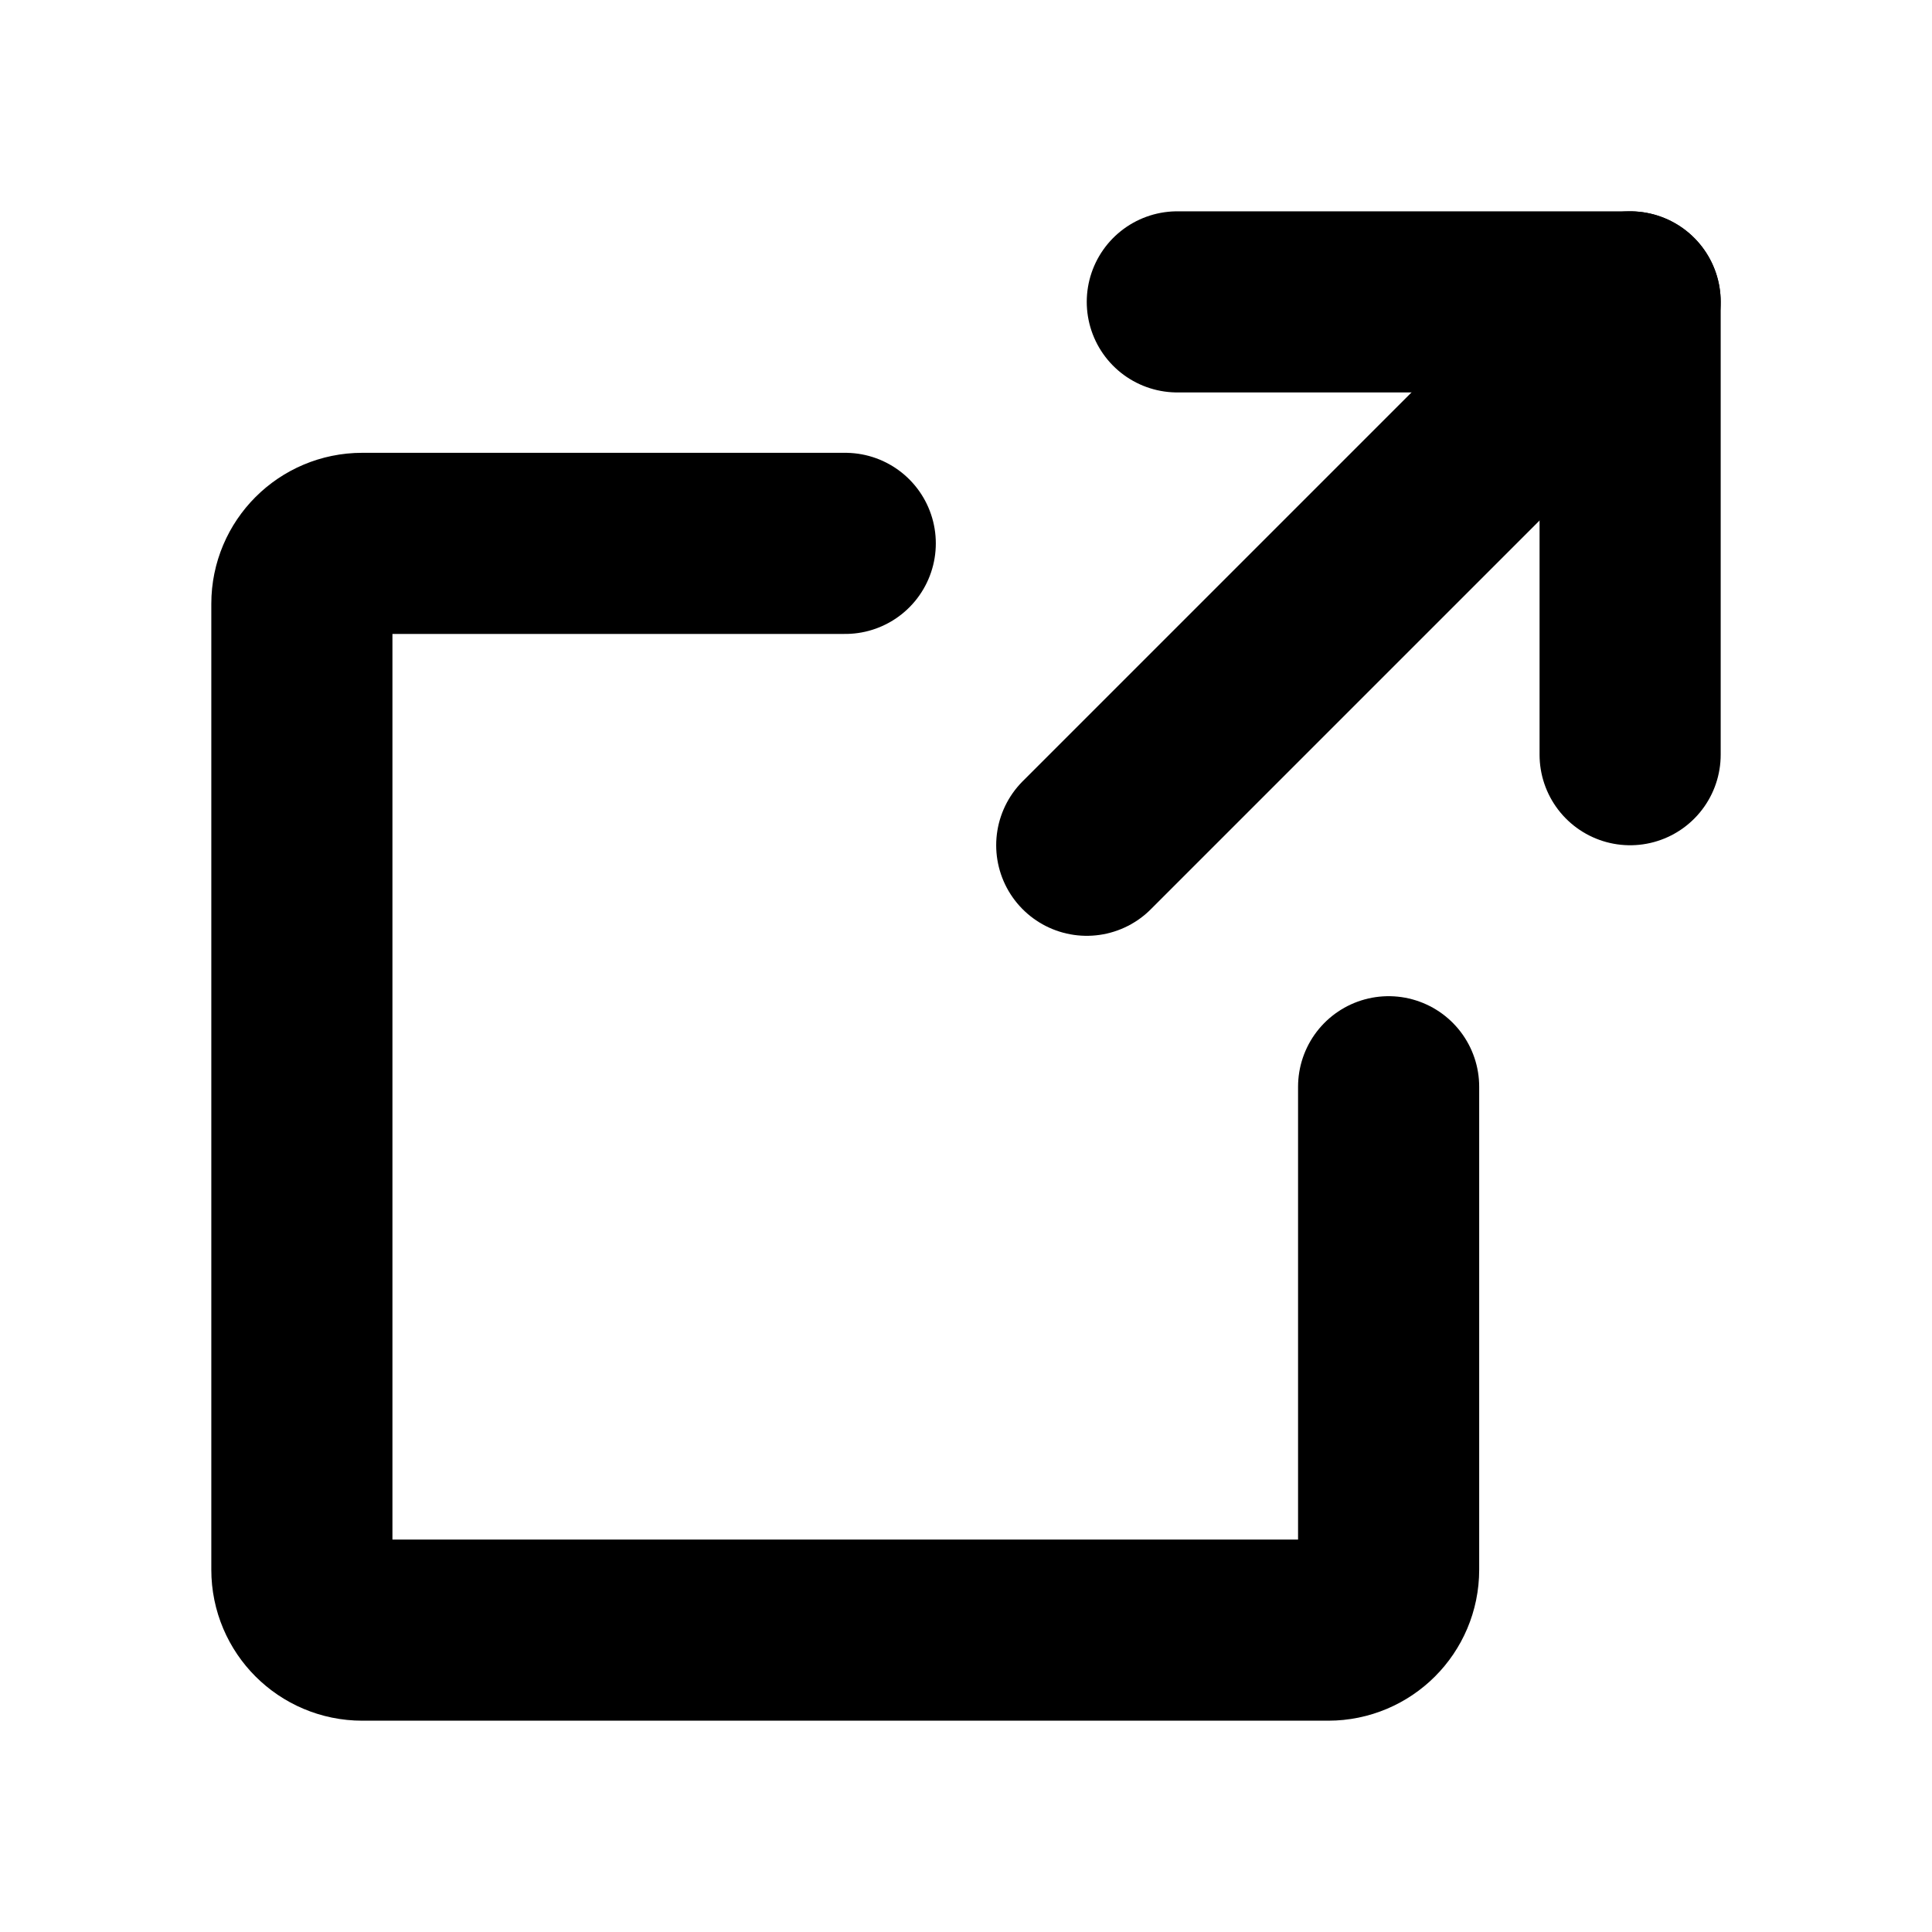
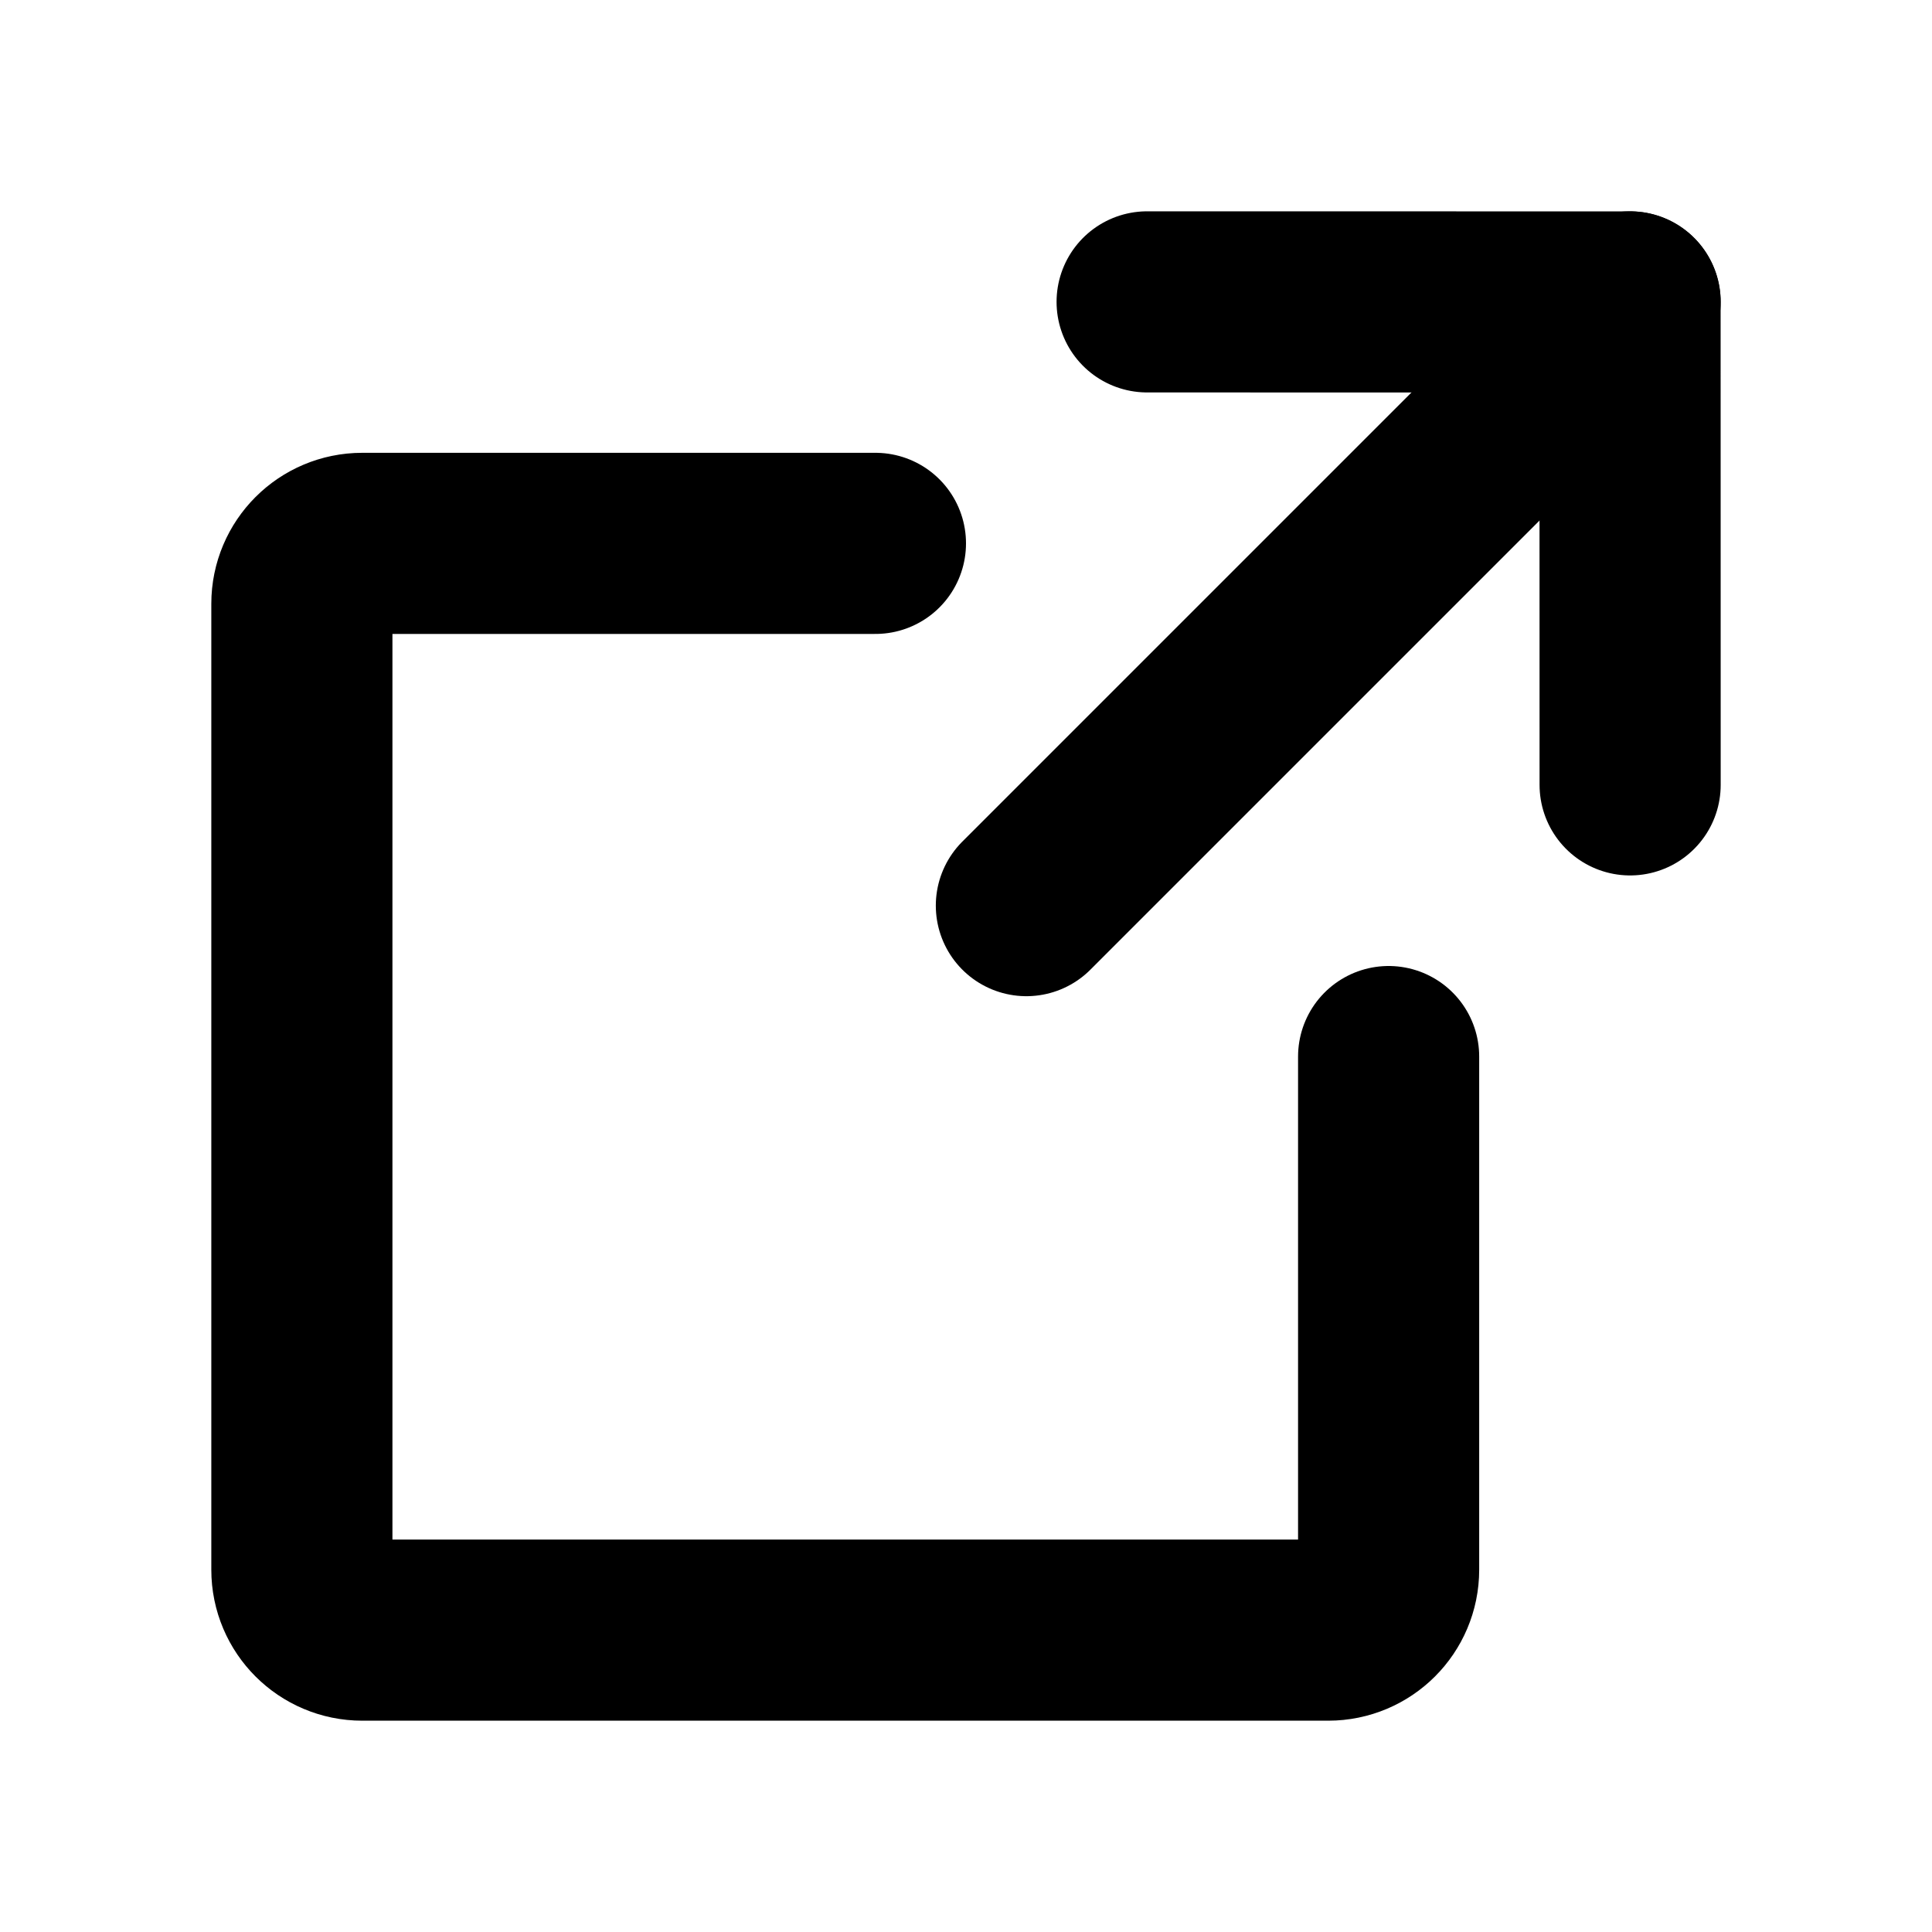
<svg xmlns="http://www.w3.org/2000/svg" viewBox="0 0 256 256">
  <rect width="256" height="256" fill="none" />
-   <polyline points="216 100 216 40 156 40" fill="none" stroke="#000" stroke-linecap="round" stroke-linejoin="round" stroke-width="24" />
-   <line x1="144" y1="112" x2="216" y2="40" fill="none" stroke="#000" stroke-linecap="round" stroke-linejoin="round" stroke-width="24" />
-   <path d="M184,144v64a8,8,0,0,1-8,8H48a8,8,0,0,1-8-8V80a8,8,0,0,1,8-8h64" fill="none" stroke="#000" stroke-linecap="round" stroke-linejoin="round" stroke-width="24" />
+   <line x1="136" y1="120" x2="216" y2="40" fill="none" stroke="currentColor" stroke-linecap="round" stroke-linejoin="round" stroke-width="24" />
+   <polyline points="216 104 215.99 40.01 152 40" fill="none" stroke="currentColor" stroke-linecap="round" stroke-linejoin="round" stroke-width="24" />
+   <path d="M184,140v68a8,8,0,0,1-8,8H48a8,8,0,0,1-8-8V80a8,8,0,0,1,8-8h68" fill="none" stroke="currentColor" stroke-linecap="round" stroke-linejoin="round" stroke-width="24" />
</svg>
